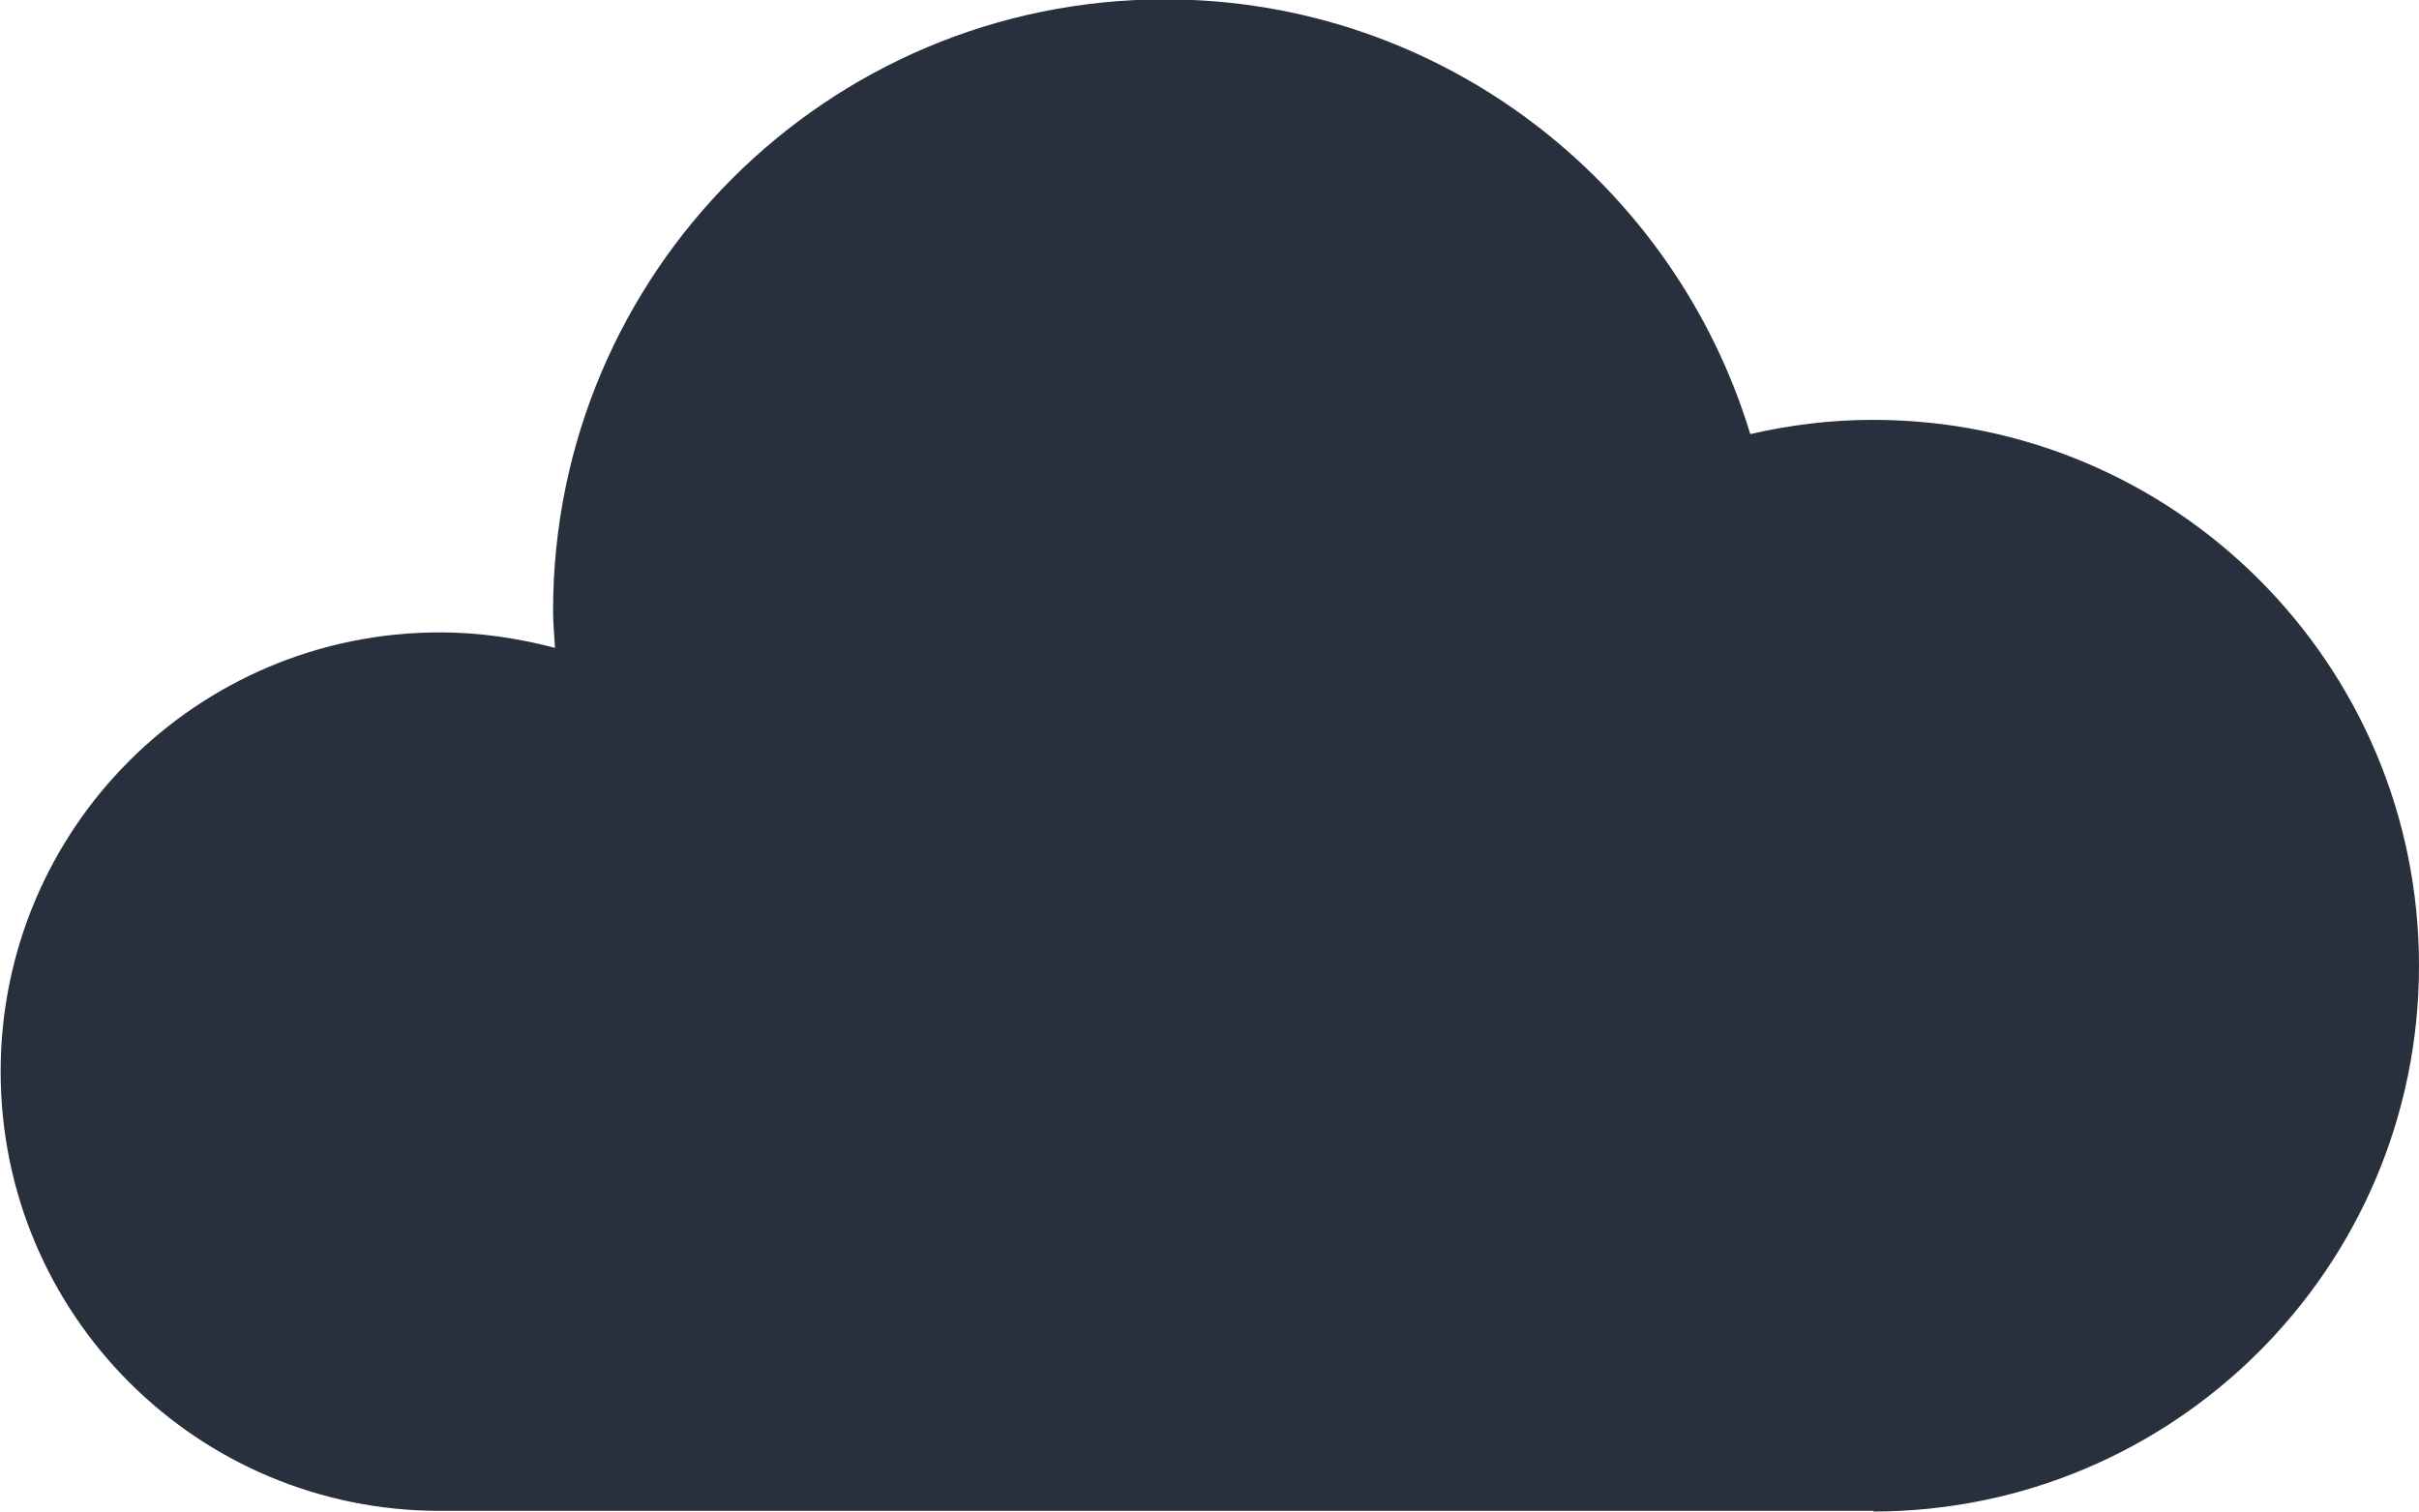
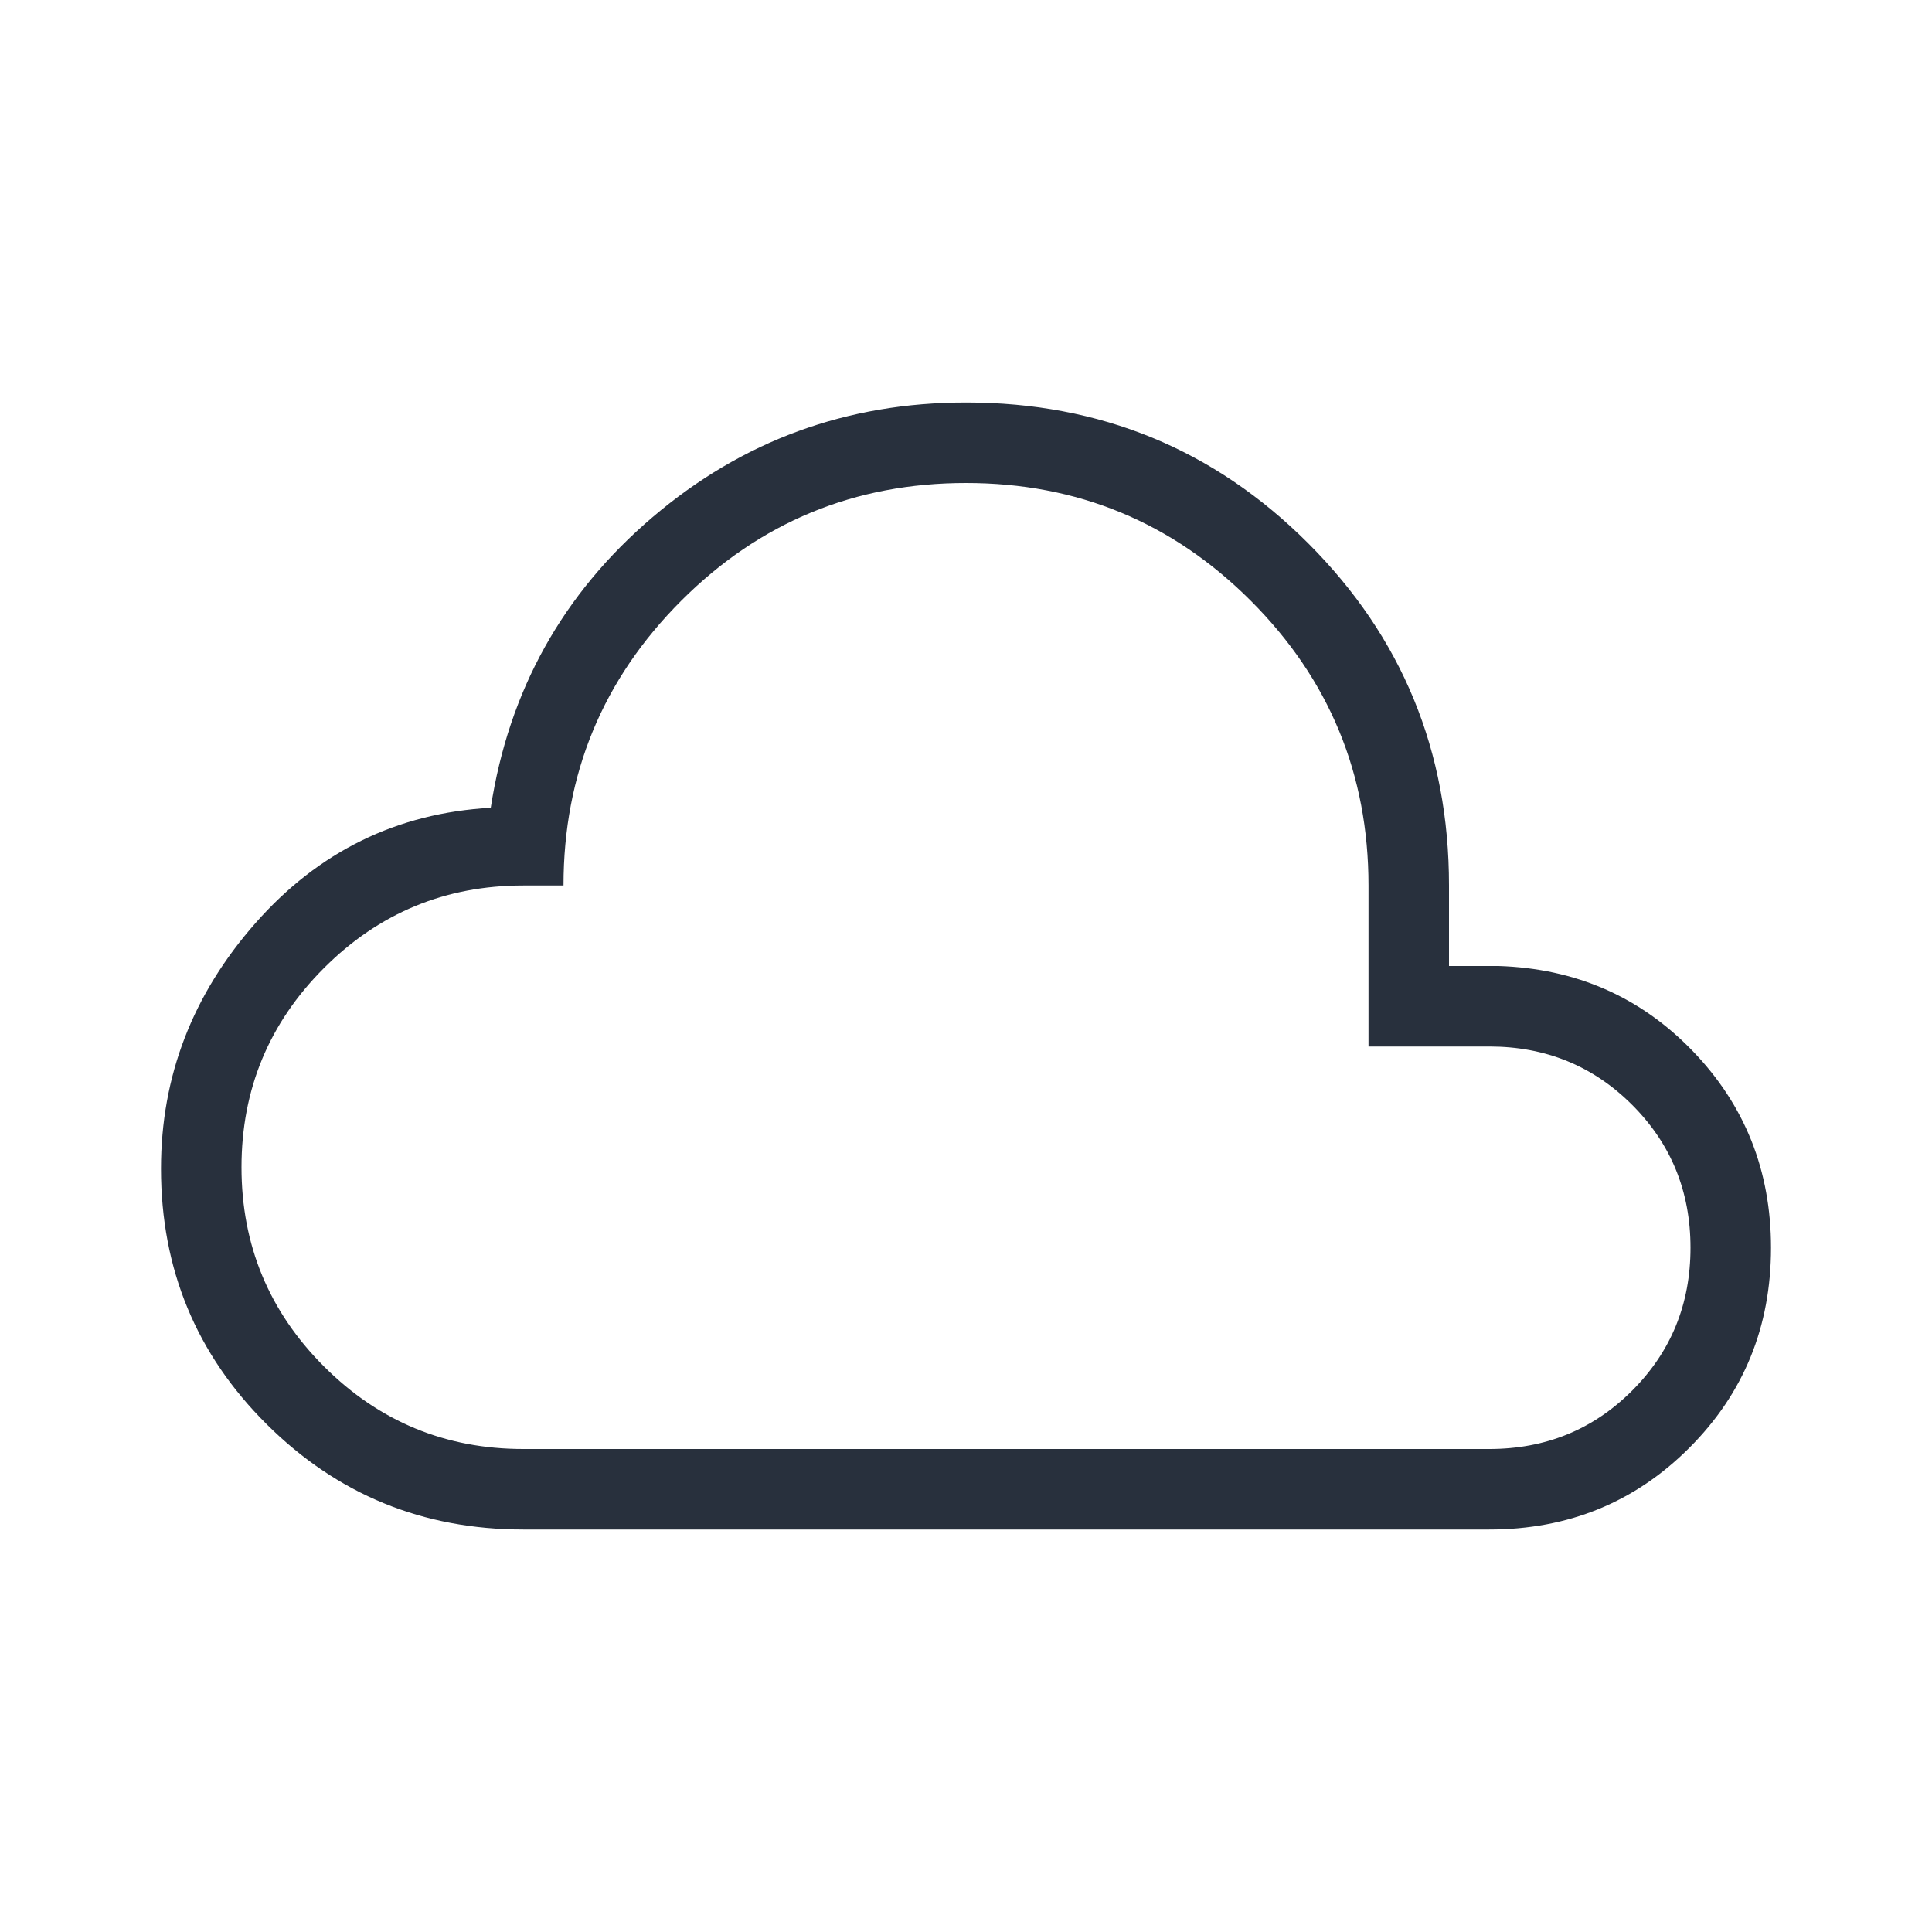
- <svg xmlns="http://www.w3.org/2000/svg" id="Layer_2" data-name="Layer 2" viewBox="0 0 37.44 23.4">
-   <defs>
-     <style>
-       .cls-1 {
-         fill: #28303d;
-         stroke-width: 0px;
-       }
-     </style>
-   </defs>
-   <g id="icons">
-     <g id="cloud">
-       <path class="cls-1" d="m28.99,23.4c4.66,0,8.45-3.78,8.45-8.45s-3.78-8.45-8.45-8.45c-.66,0-1.29.08-1.9.22-1.18-3.89-4.79-6.73-9.06-6.73-5.23,0-9.47,4.24-9.47,9.47,0,.19.02.38.03.57-.57-.15-1.17-.24-1.78-.24-3.76,0-6.8,3.04-6.8,6.8s3.04,6.8,6.8,6.8h22.19Z" />
-     </g>
-   </g>
+ <svg xmlns="http://www.w3.org/2000/svg" height="24px" viewBox="0 -960 960 960" width="24px" fill="#28303d">
+   <path d="M260-200q-74.85 0-127.42-52.23Q80-304.46 80-379.31q0-68.77 47-122.07 47-53.31 116.85-57.24Q257.31-646 324.23-703q66.92-57 155.77-57 100.08 0 170.04 69.96T720-520v40h24.62q57.46 1.85 96.42 42.19Q880-397.46 880-340q0 58.85-40.58 99.42Q798.85-200 740-200H260Zm0-40h480q42 0 71-29t29-71q0-42-29-71t-71-29h-60v-80q0-83-58.5-141.5T480-720q-83 0-141.5 58.5T280-520h-20q-58 0-99 41t-41 99q0 58 41 99t99 41Zm220-240Z" />
</svg>
